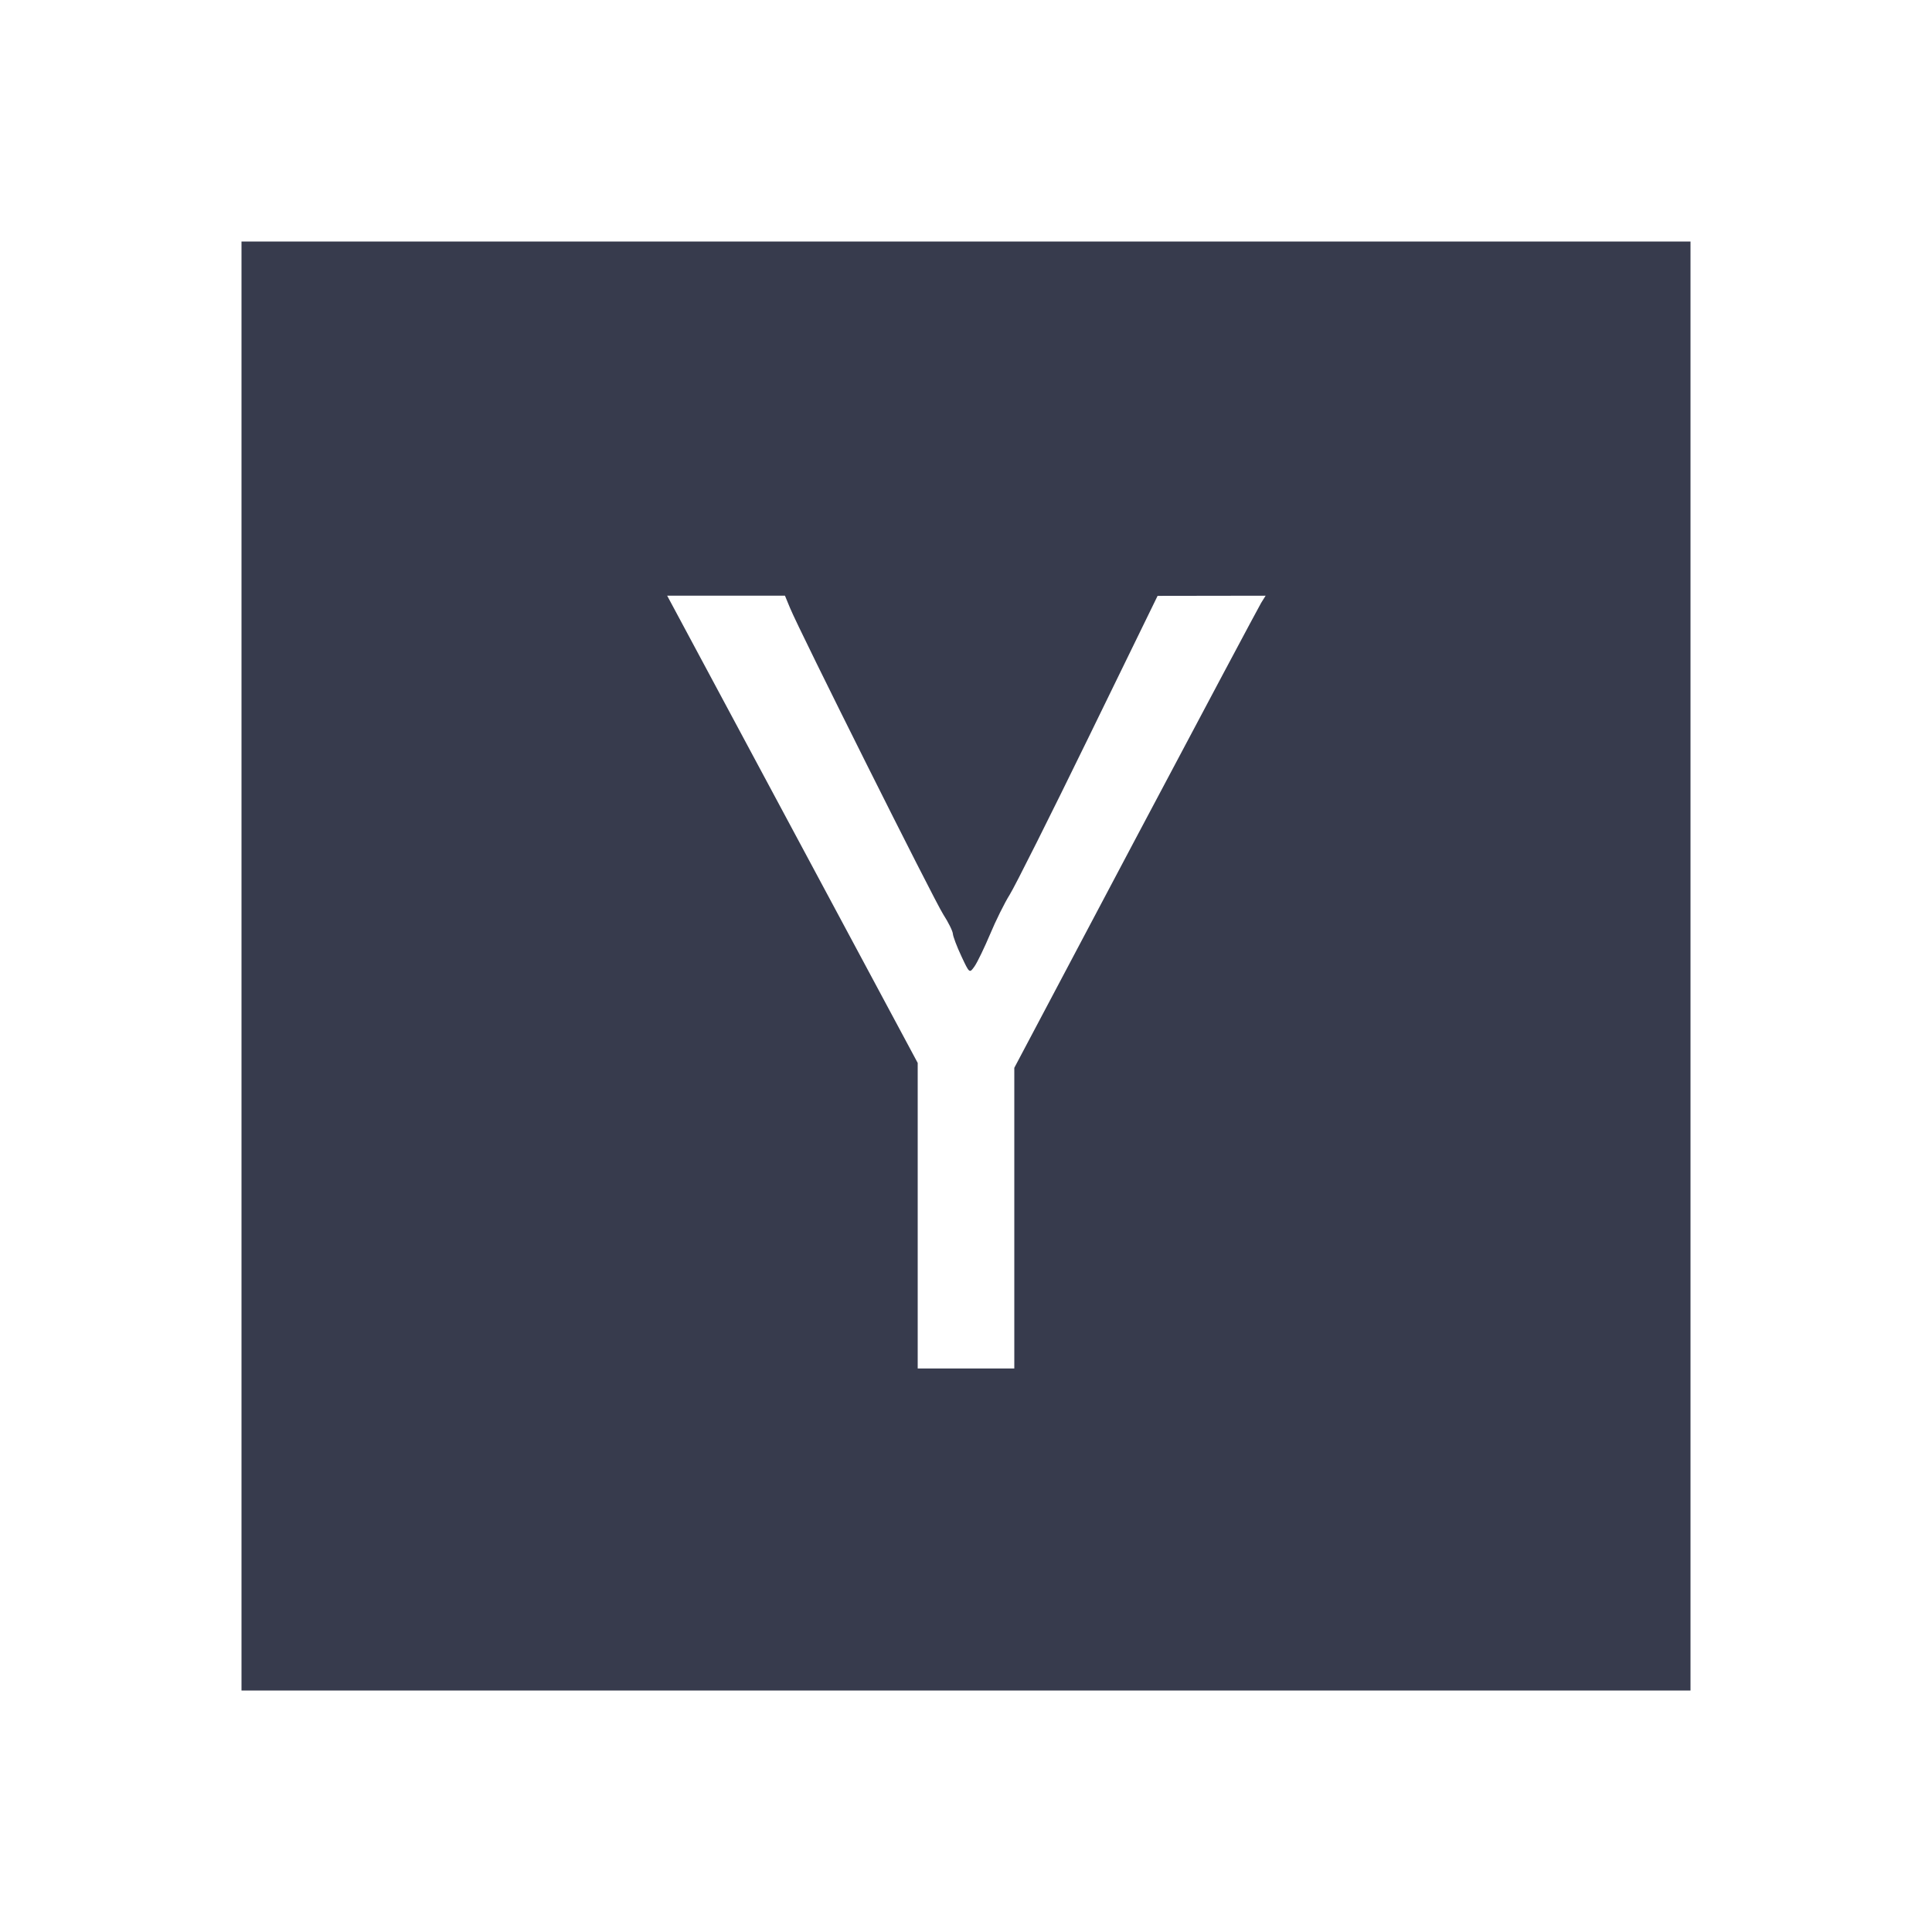
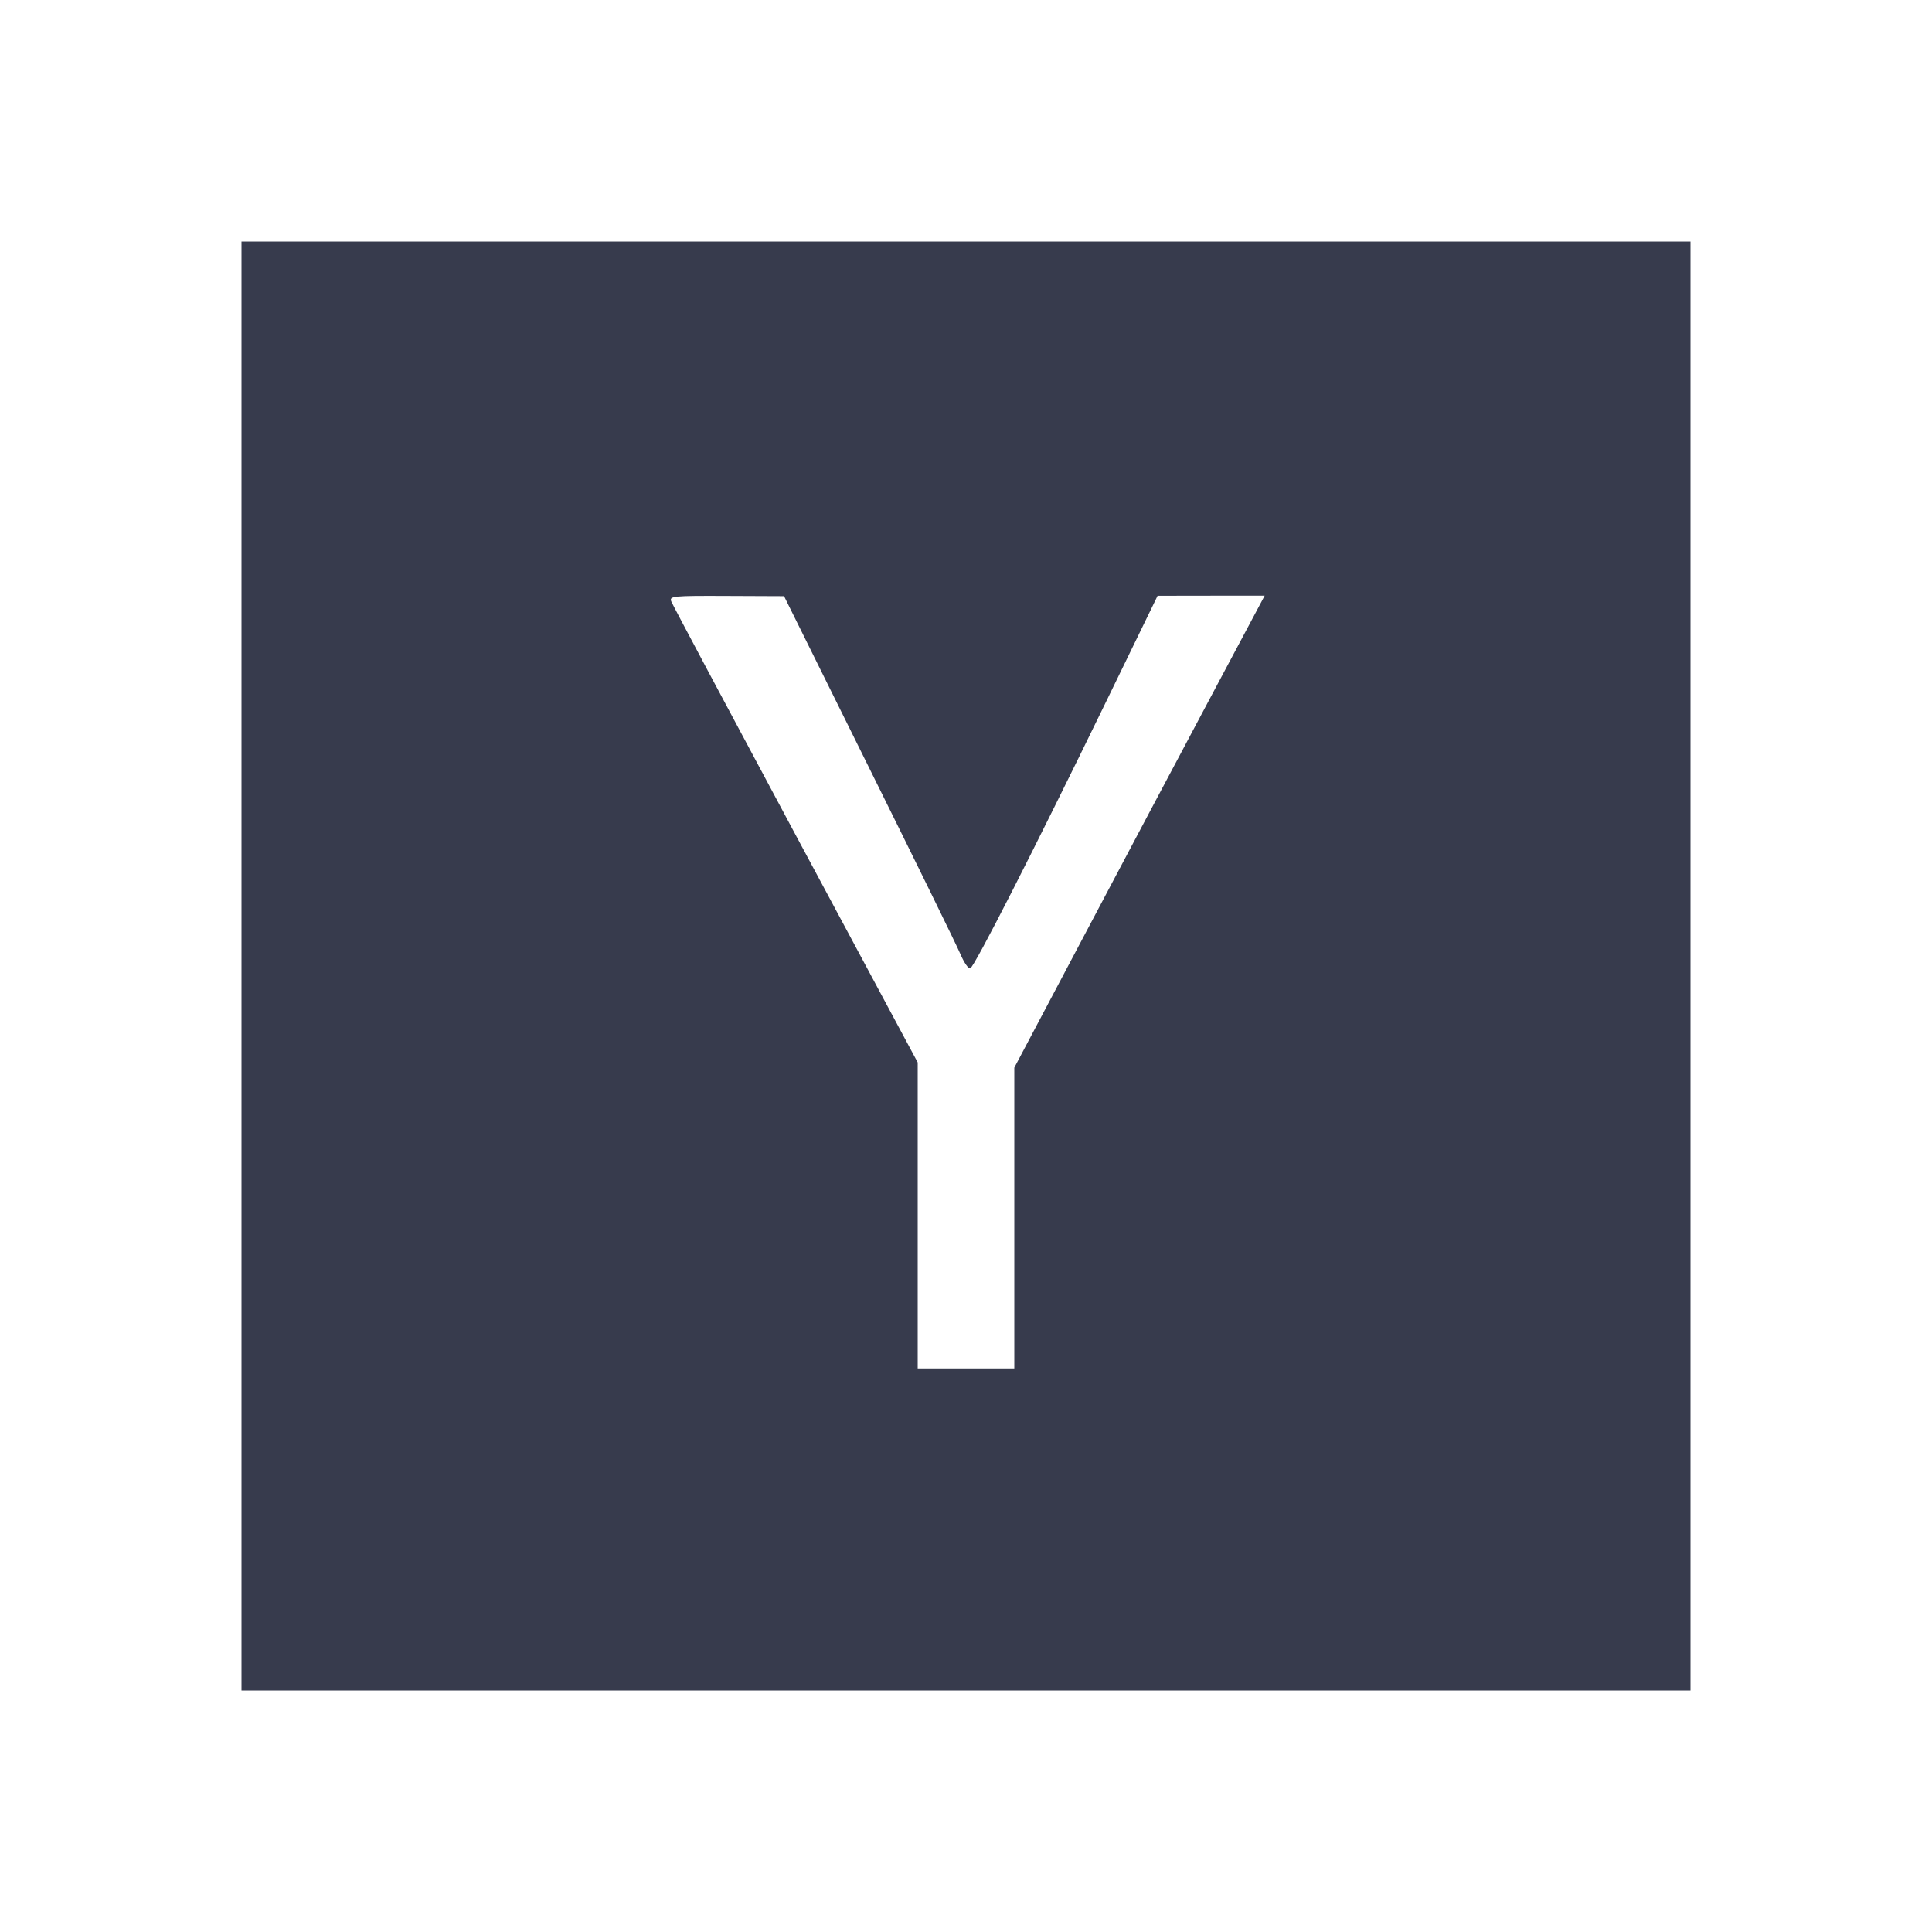
<svg xmlns="http://www.w3.org/2000/svg" width="24" height="24" viewBox="0 0 24 24" fill="none">
-   <path d="M3.000 12.000 L 3.000 21.000 12.000 21.000 L 21.000 21.000 21.000 12.000 L 21.000 3.000 12.000 3.000 L 3.000 3.000 3.000 12.000 M9.813 7.550 C 9.928 7.832,11.602 11.179,11.718 11.360 C 11.782 11.459,11.835 11.567,11.837 11.600 C 11.839 11.633,11.886 11.758,11.942 11.877 C 12.043 12.093,12.043 12.094,12.107 12.003 C 12.142 11.952,12.228 11.774,12.299 11.606 C 12.369 11.438,12.479 11.216,12.543 11.114 C 12.607 11.012,13.047 10.135,13.520 9.165 L 14.380 7.402 15.051 7.401 L 15.722 7.400 15.666 7.490 C 15.636 7.540,14.933 8.859,14.105 10.422 L 12.600 13.265 12.600 15.132 L 12.600 17.000 12.000 17.000 L 11.400 17.000 11.400 15.102 L 11.400 13.204 9.844 10.302 L 8.288 7.400 9.020 7.400 L 9.751 7.400 9.813 7.550 " fill="#373B4D" stroke="none" fill-rule="evenodd" />
+   <path d="M3.000 12.000 L 3.000 21.000 12.000 21.000 L 21.000 21.000 21.000 12.000 L 21.000 3.000 12.000 3.000 L 3.000 3.000 3.000 12.000 M10.794 9.533 C 11.374 10.703,11.886 11.746,11.930 11.851 C 11.975 11.957,12.030 12.037,12.053 12.029 C 12.104 12.012,12.842 10.563,13.724 8.750 L 14.380 7.401 15.045 7.400 L 15.710 7.400 15.023 8.690 C 14.645 9.400,13.945 10.719,13.468 11.622 L 12.600 13.263 12.600 15.132 L 12.600 17.000 12.000 17.000 L 11.400 17.000 11.400 15.099 L 11.400 13.198 9.882 10.369 C 9.048 8.813,8.353 7.509,8.338 7.470 C 8.313 7.405,8.361 7.400,9.026 7.403 L 9.740 7.406 10.794 9.533 " fill="#373B4D" stroke="none" fill-rule="evenodd" />
</svg>
